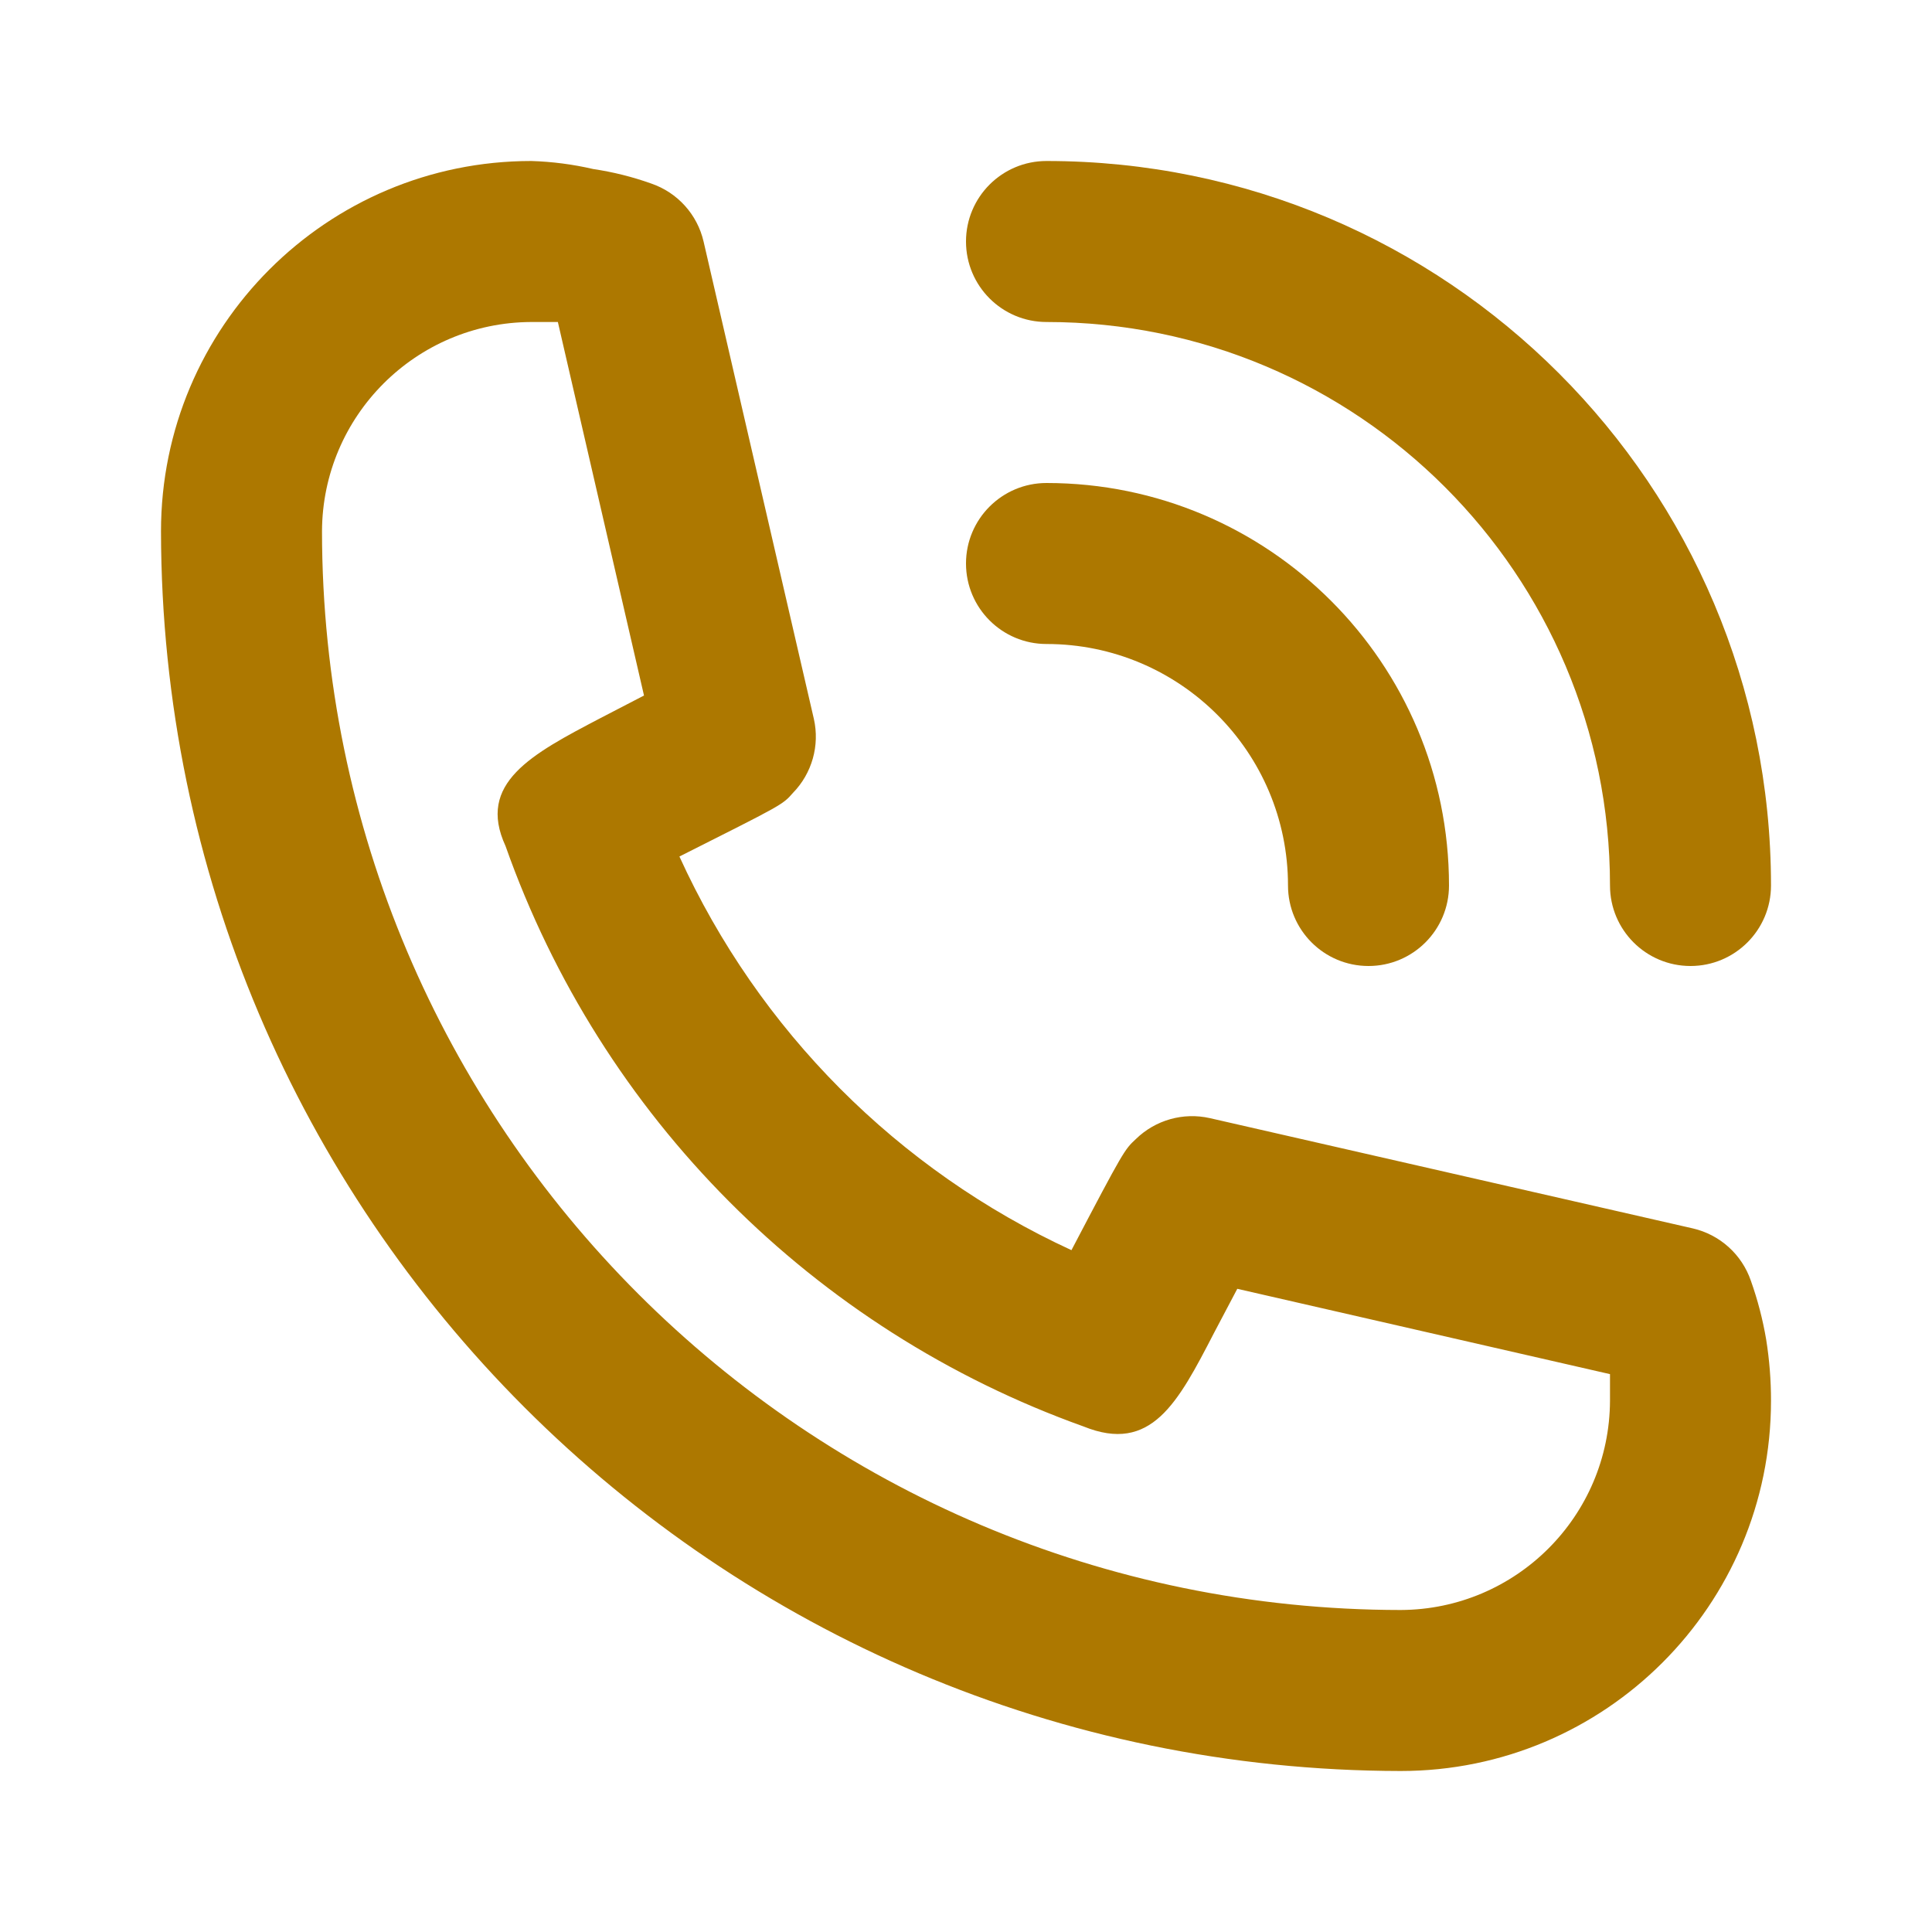
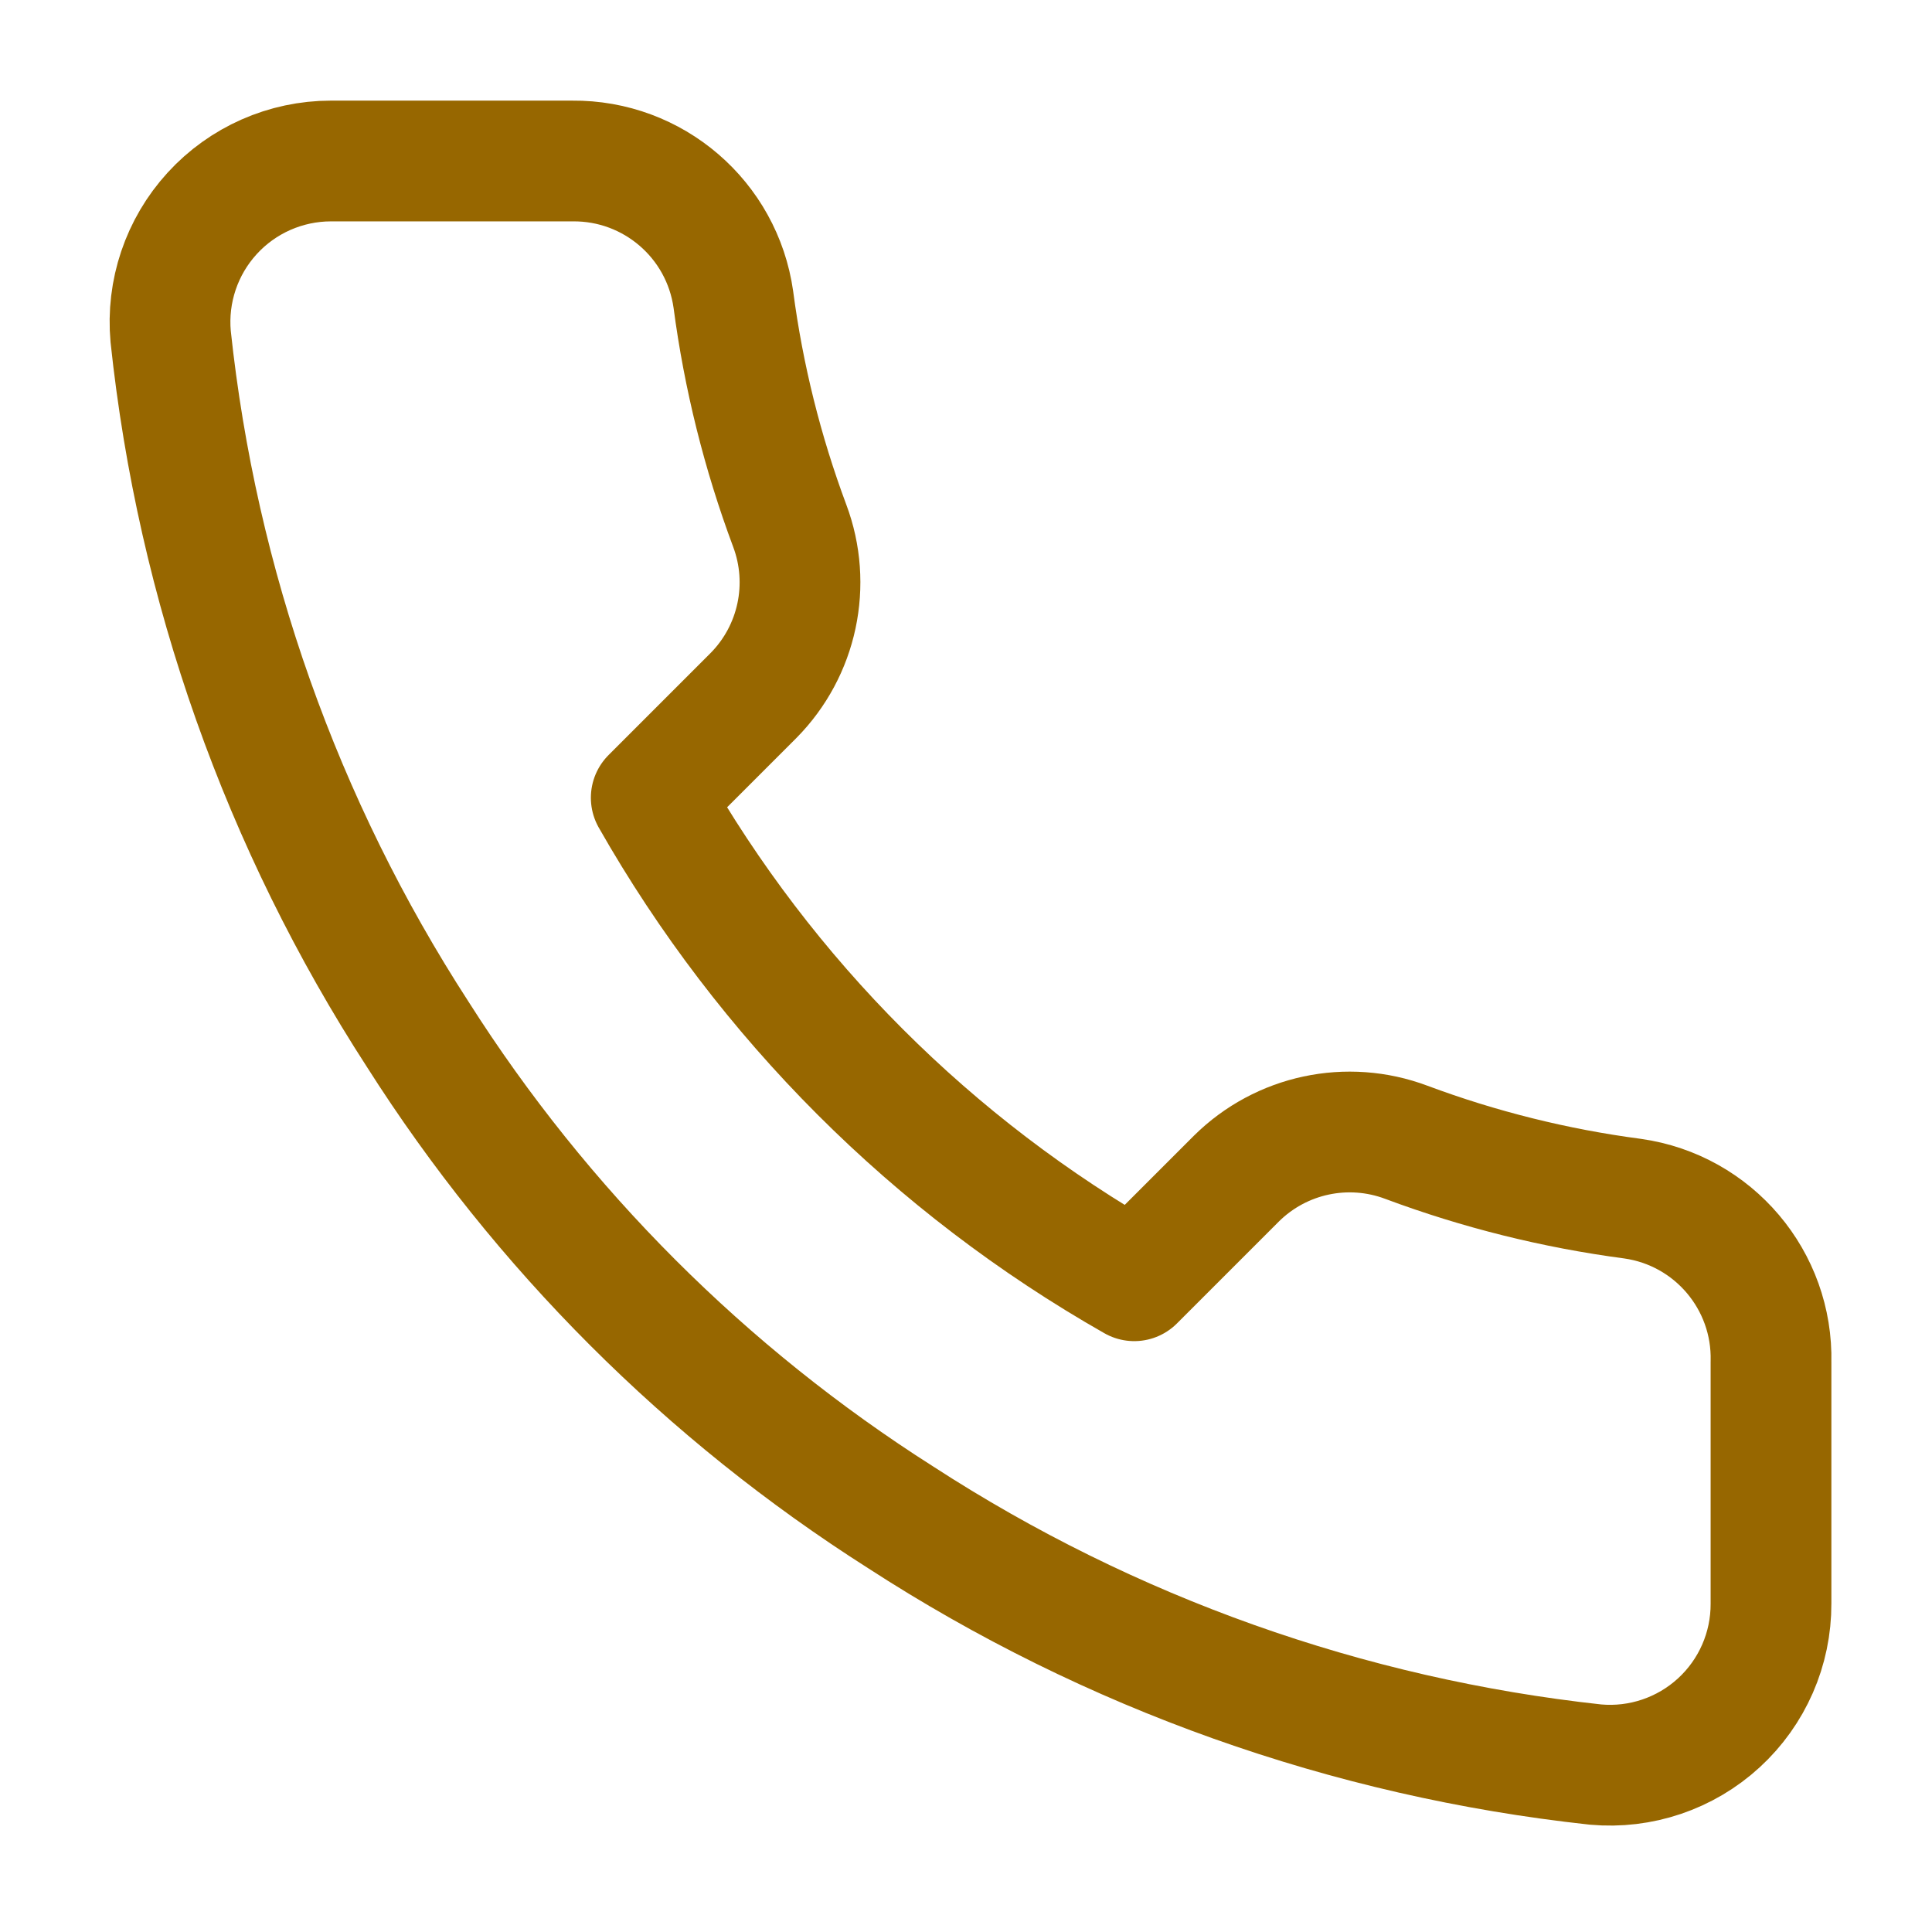
- <svg xmlns="http://www.w3.org/2000/svg" fill="#AD7800" width="800px" height="800px" viewBox="0 0 24 24">
-   <g id="SVGRepo_bgCarrier" stroke-width="0" />
-   <g id="SVGRepo_tracerCarrier" stroke-linecap="round" stroke-linejoin="round" />
-   <g id="SVGRepo_iconCarrier">
-     <g data-name="Layer 2">
-       <g data-name="phone-call">
-         <rect width="24" height="24" opacity="0" />
-         <path d="M13 8a3 3 0 0 1 3 3 1 1 0 0 0 2 0 5 5 0 0 0-5-5 1 1 0 0 0 0 2z" />
-         <path d="M13 4a7 7 0 0 1 7 7 1 1 0 0 0 2 0 9 9 0 0 0-9-9 1 1 0 0 0 0 2z" />
-         <path d="M21.75 15.91a1 1 0 0 0-.72-.65l-6-1.37a1 1 0 0 0-.92.26c-.14.13-.15.14-.8 1.38a9.91 9.91 0 0 1-4.87-4.89C9.71 10 9.72 10 9.85 9.85a1 1 0 0 0 .26-.92L8.74 3a1 1 0 0 0-.65-.72 3.79 3.79 0 0 0-.72-.18A3.94 3.94 0 0 0 6.6 2 4.6 4.6 0 0 0 2 6.6 15.42 15.42 0 0 0 17.4 22a4.6 4.6 0 0 0 4.6-4.6 4.77 4.77 0 0 0-.06-.76 4.34 4.34 0 0 0-.19-.73zM17.4 20A13.41 13.41 0 0 1 4 6.6 2.61 2.61 0 0 1 6.6 4h.33L8 8.64l-.54.28c-.86.45-1.54.81-1.18 1.59a11.85 11.85 0 0 0 7.18 7.21c.84.34 1.17-.29 1.62-1.16l.29-.55L20 17.07v.33a2.61 2.61 0 0 1-2.6 2.6z" />
-       </g>
-     </g>
-   </g>
+ <svg xmlns="http://www.w3.org/2000/svg" width="24" height="24" viewBox="0 0 24 24" fill="none" stroke="#976700" stroke-width="1.5" stroke-linecap="round" stroke-linejoin="round">
+   <path d="M22 16.92v3a2 2 0 0 1-2.18 2 19.79 19.79 0 0 1-8.63-3.07 19.5 19.5 0 0 1-6-6 19.79 19.79 0 0 1-3.07-8.67A2 2 0 0 1 4.11 2h3a2 2 0 0 1 2 1.72 12.84 12.84 0 0 0 .7 2.81 2 2 0 0 1-.45 2.11L8.09 9.91a16 16 0 0 0 6 6l1.27-1.27a2 2 0 0 1 2.11-.45 12.84 12.84 0 0 0 2.81.7A2 2 0 0 1 22 16.92z" />
</svg>
